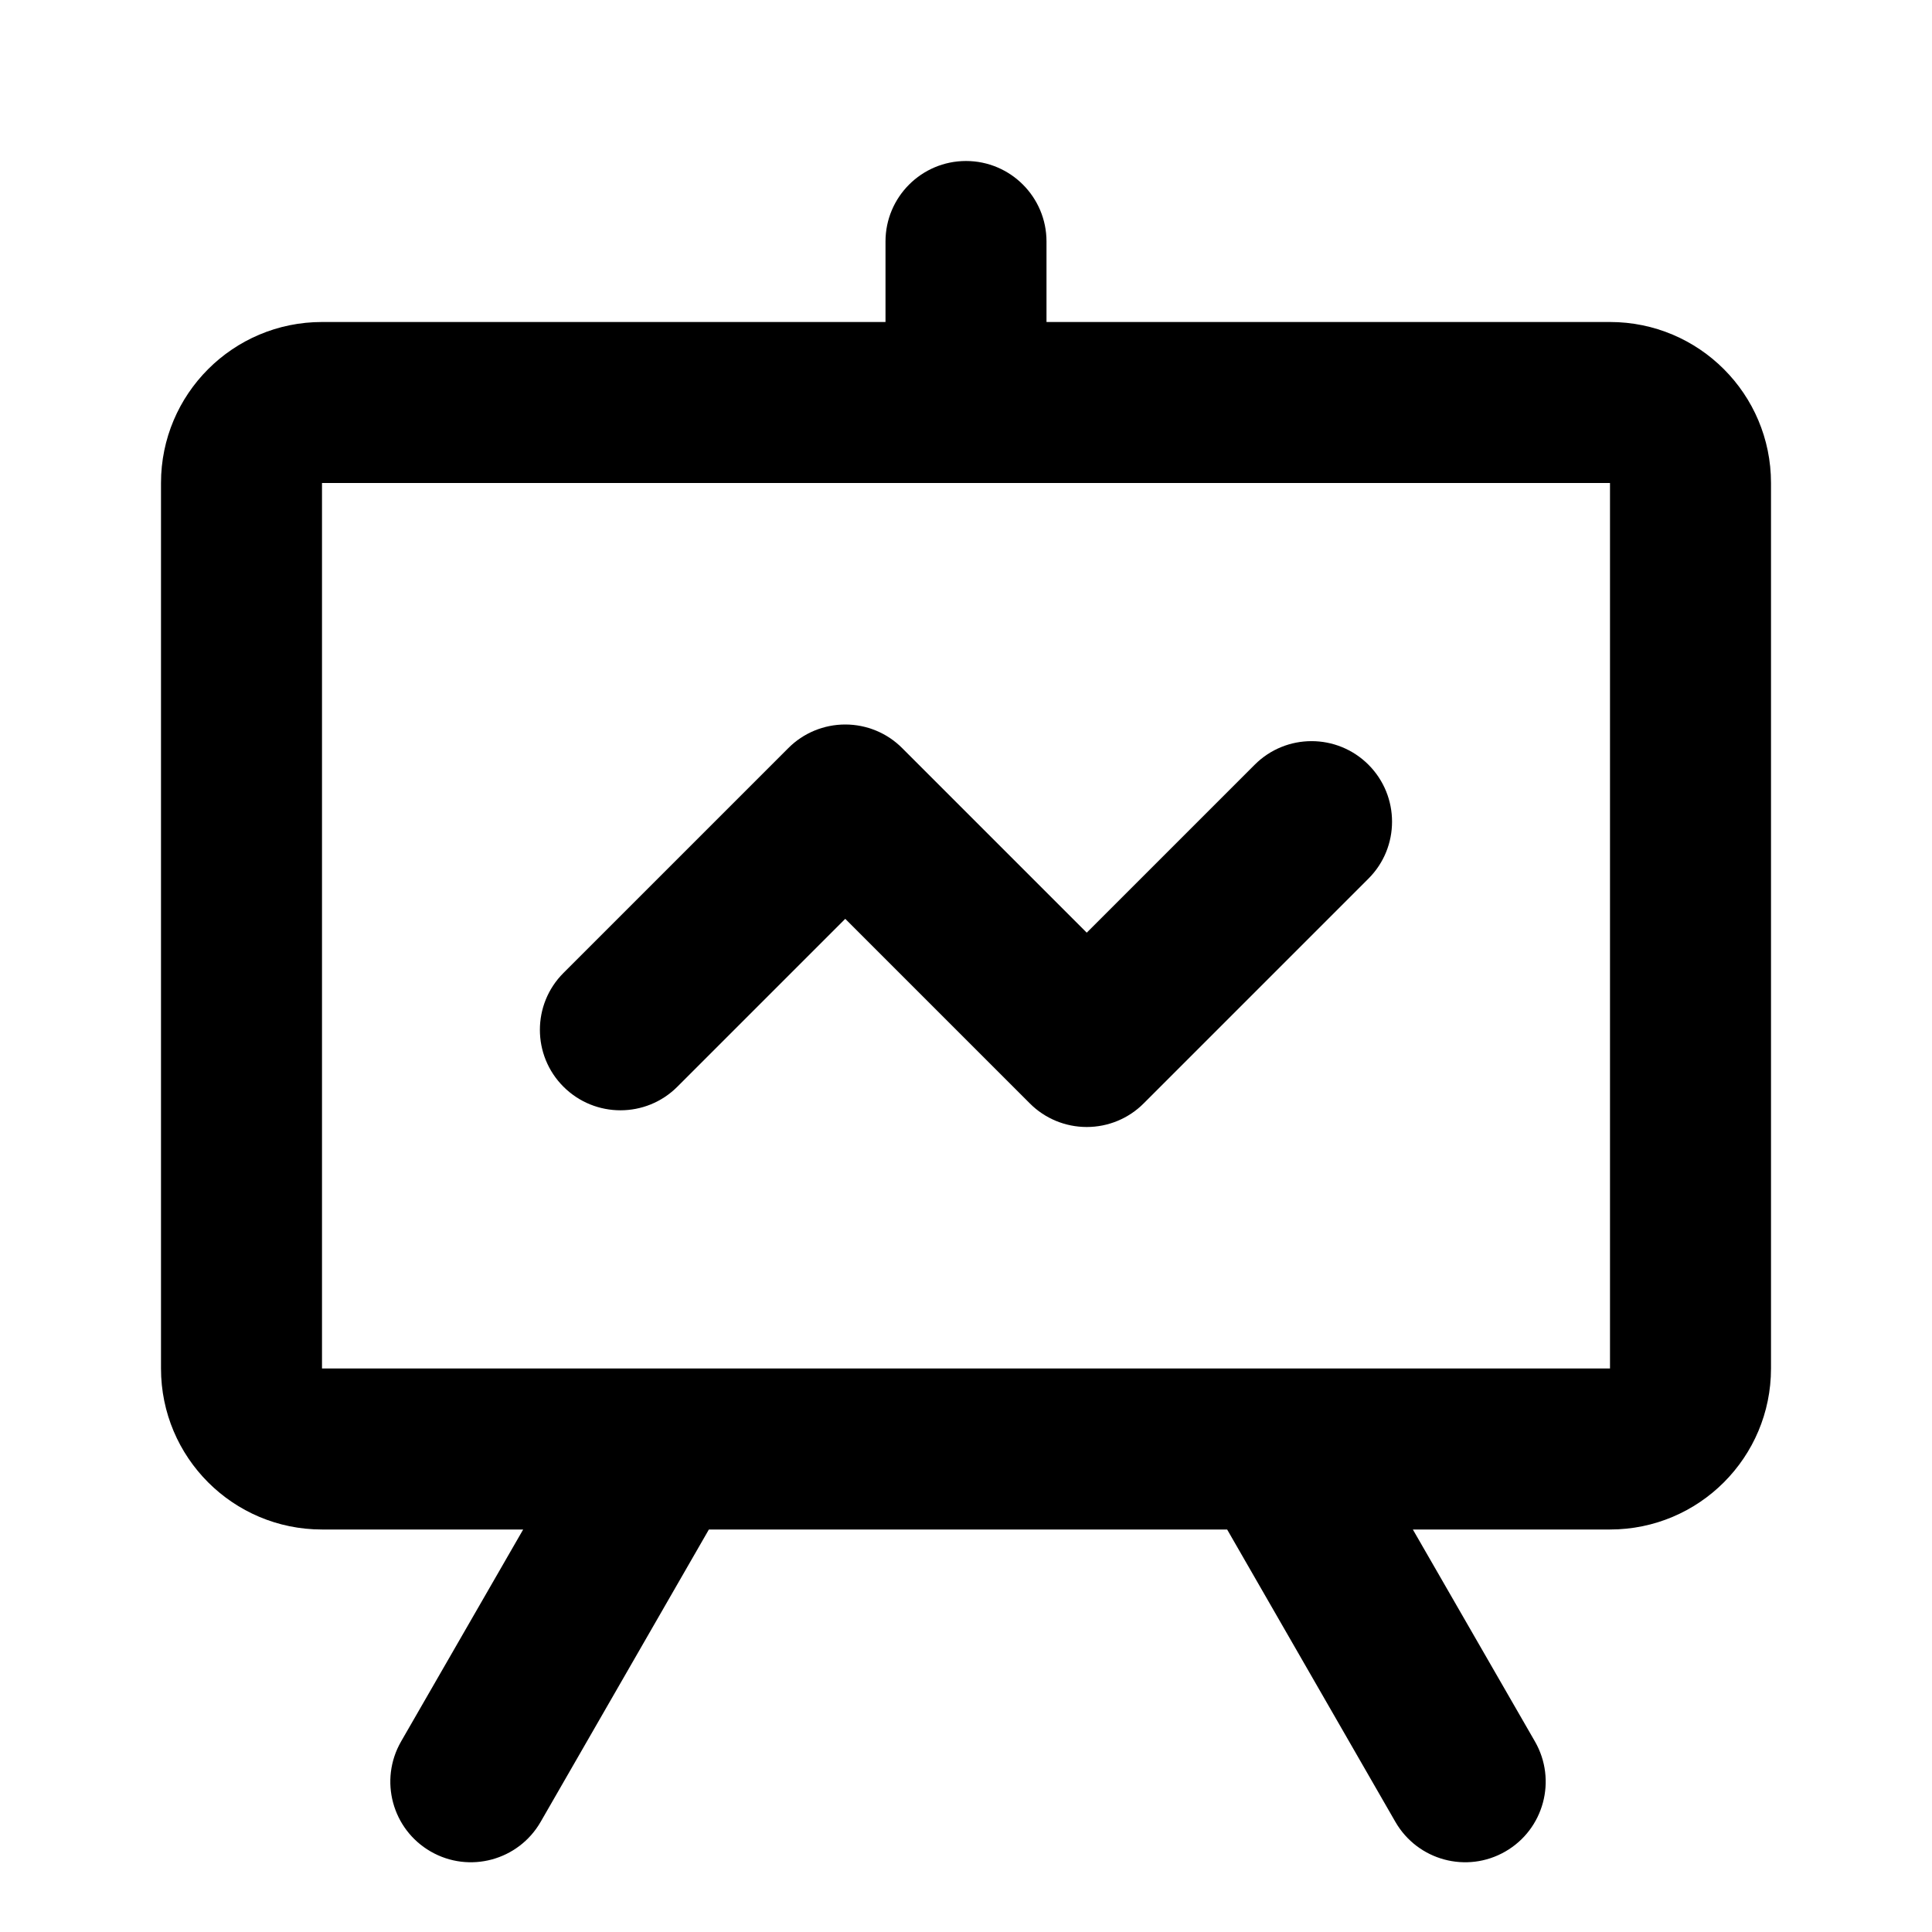
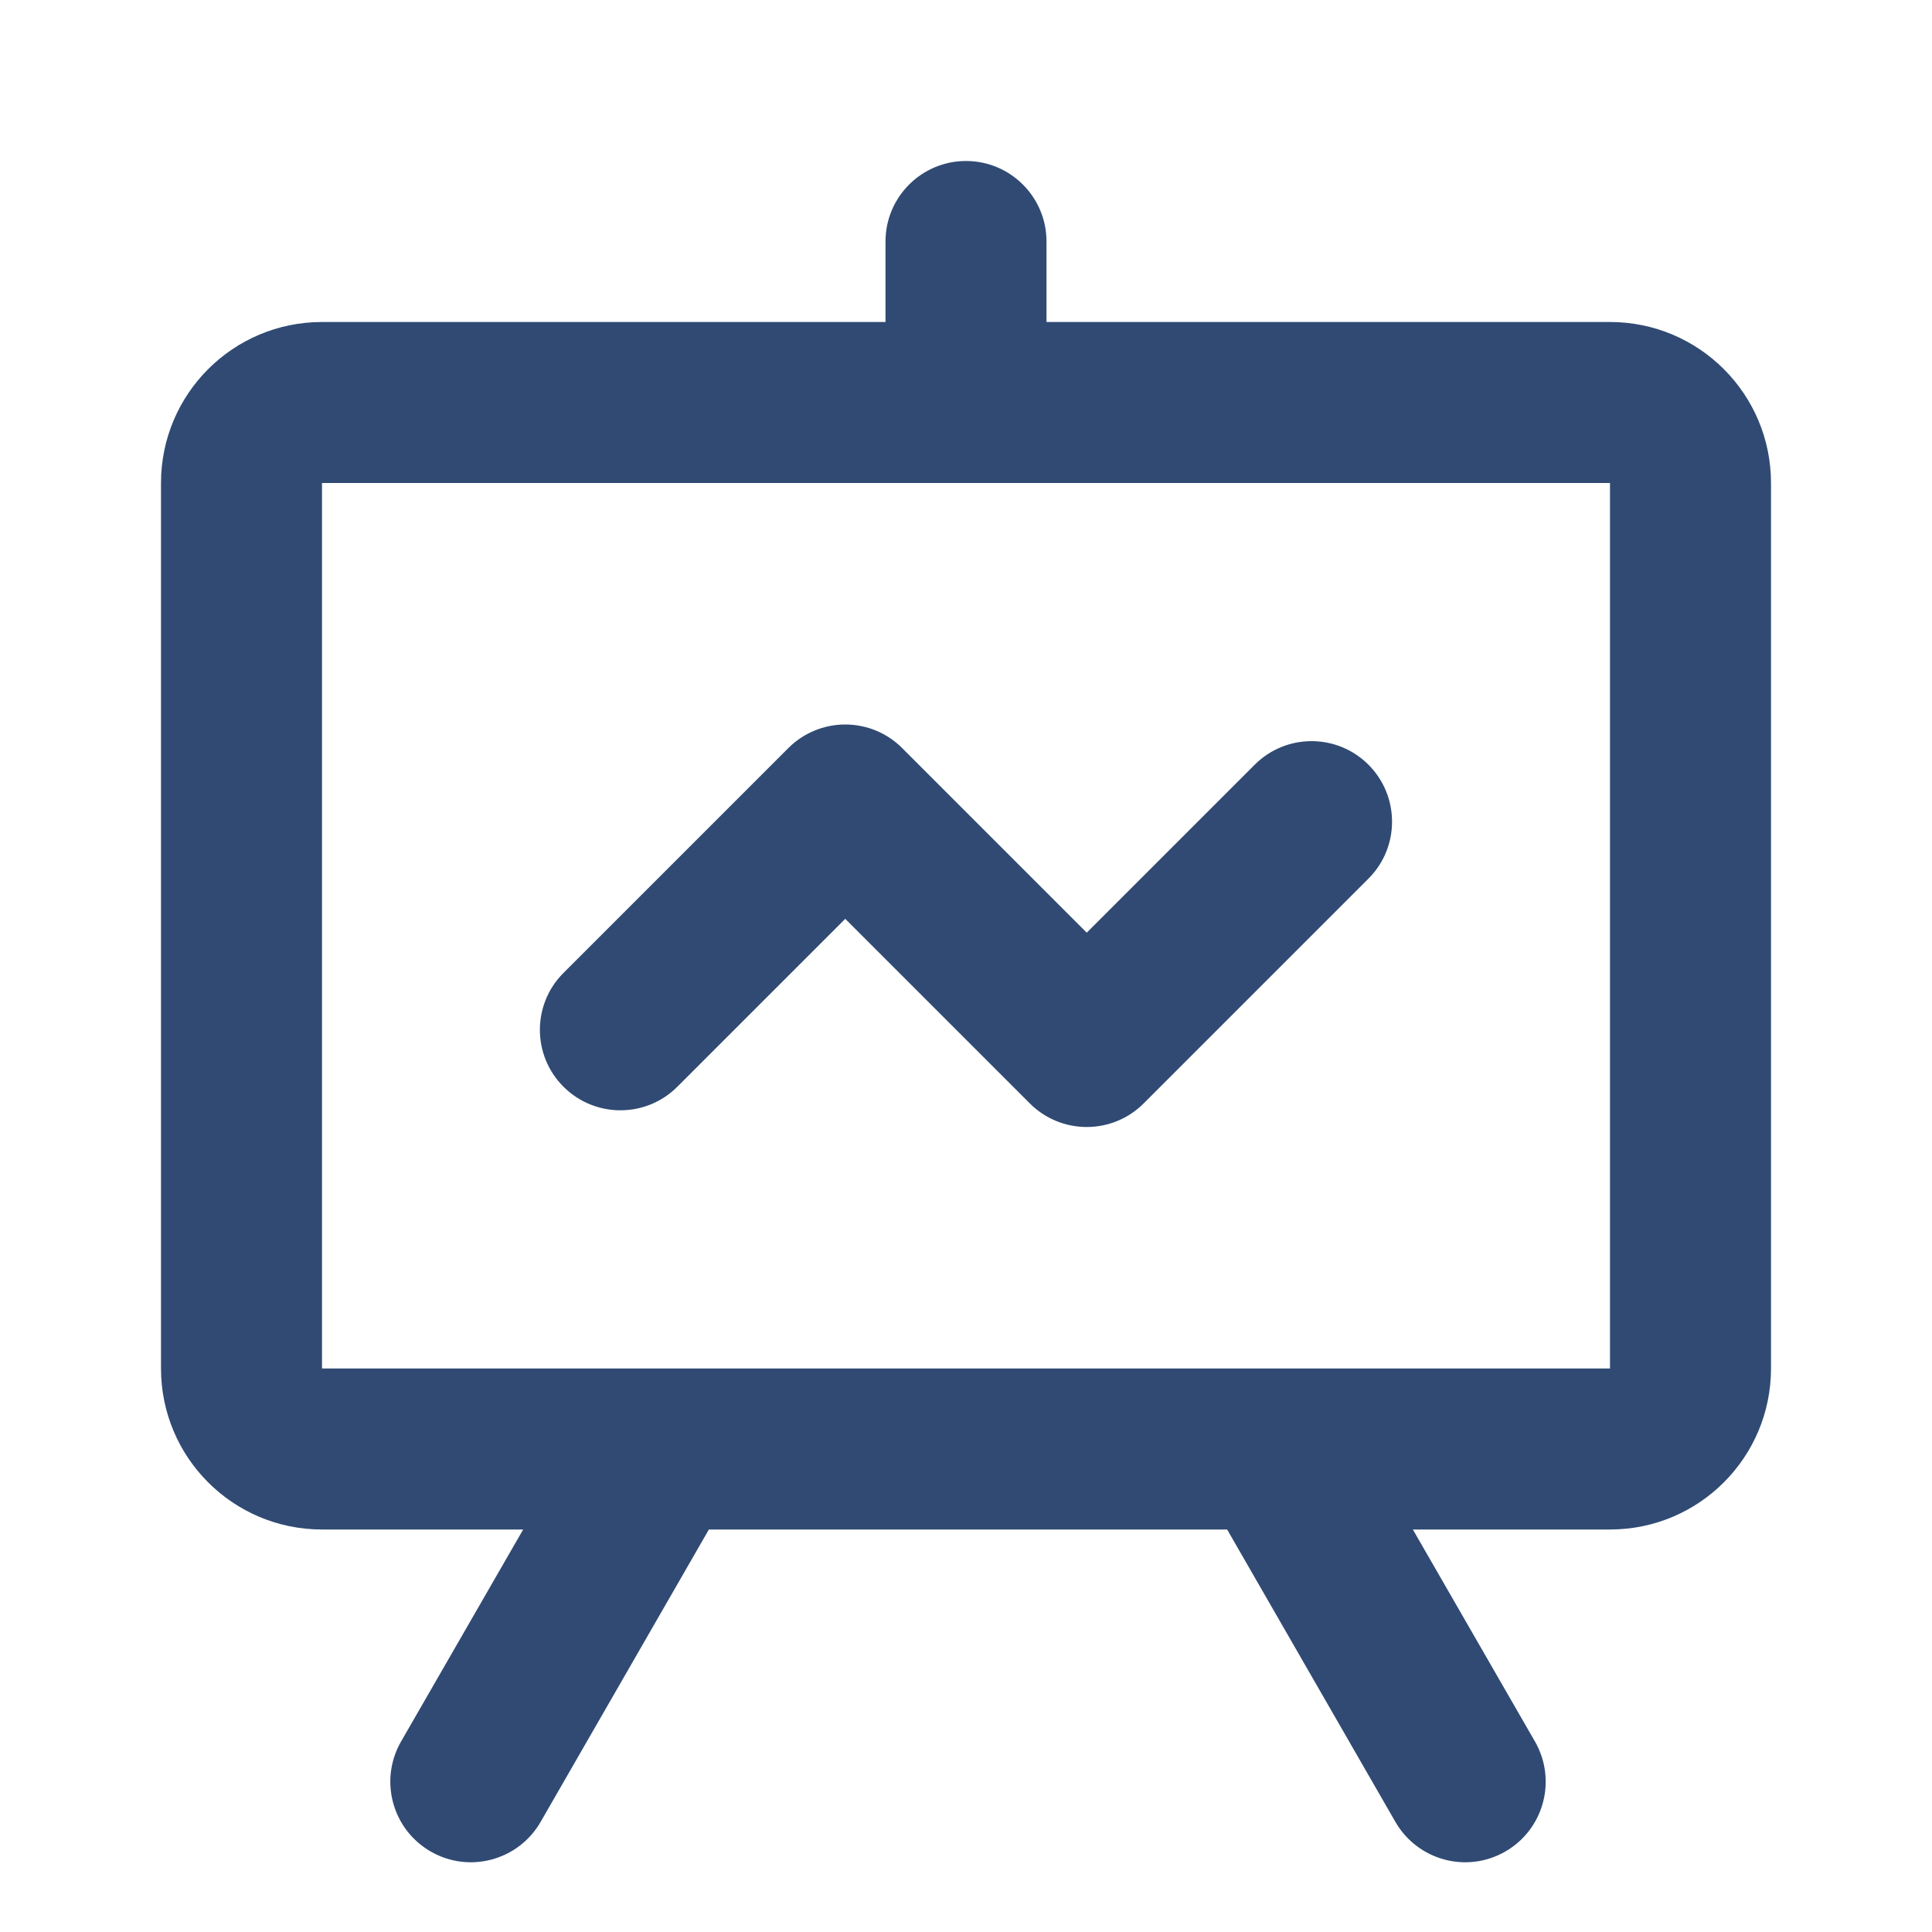
<svg xmlns="http://www.w3.org/2000/svg" viewBox="0 0 24 24" fill="none">
-   <path d="M13.5 11.586L15.586 9.5C15.976 9.109 16.609 9.109 17 9.5C17.39 9.891 17.39 10.524 17 10.914L14.207 13.707C14.02 13.895 13.765 14 13.5 14C13.235 14 12.98 13.895 12.793 13.707L10.5 11.414L8.414 13.5C8.024 13.89 7.391 13.89 7 13.5C6.609 13.11 6.609 12.476 7 12.086L9.793 9.293C9.98 9.105 10.235 9 10.5 9C10.765 9 11.02 9.105 11.207 9.293L13.5 11.586Z" fill="black" />
-   <path fill-rule="evenodd" clip-rule="evenodd" d="M12 2C11.448 2 11 2.448 11 3V4H4C2.895 4 2 4.895 2 6V17C2 18.105 2.895 19 4 19H6.499L4.982 21.634C4.707 22.113 4.871 22.724 5.35 23C5.829 23.276 6.44 23.111 6.716 22.632L8.806 19H15.244L17.334 22.632C17.61 23.111 18.221 23.276 18.7 23C19.179 22.724 19.343 22.113 19.068 21.634L17.551 19H20C21.105 19 22 18.105 22 17V6C22 4.895 21.105 4 20 4H13V3C13 2.448 12.552 2 12 2ZM4 6L4 17H20V6H4Z" fill="black" />
+   <path d="M13.5 11.586L15.586 9.5C15.976 9.109 16.609 9.109 17 9.5C17.39 9.891 17.39 10.524 17 10.914L14.207 13.707C14.02 13.895 13.765 14 13.5 14C13.235 14 12.98 13.895 12.793 13.707L10.5 11.414L8.414 13.5C8.024 13.89 7.391 13.89 7 13.5C6.609 13.11 6.609 12.476 7 12.086L9.793 9.293C9.98 9.105 10.235 9 10.5 9C10.765 9 11.02 9.105 11.207 9.293L13.5 11.586Z" fill="#304A73" />
+   <path fill-rule="evenodd" clip-rule="evenodd" d="M12 2C11.448 2 11 2.448 11 3V4H4C2.895 4 2 4.895 2 6V17C2 18.105 2.895 19 4 19H6.499L4.982 21.634C4.707 22.113 4.871 22.724 5.35 23C5.829 23.276 6.44 23.111 6.716 22.632L8.806 19H15.244L17.334 22.632C17.61 23.111 18.221 23.276 18.7 23C19.179 22.724 19.343 22.113 19.068 21.634L17.551 19H20C21.105 19 22 18.105 22 17V6C22 4.895 21.105 4 20 4H13V3C13 2.448 12.552 2 12 2ZM4 6L4 17H20V6H4Z" fill="#304A73" />
</svg>
